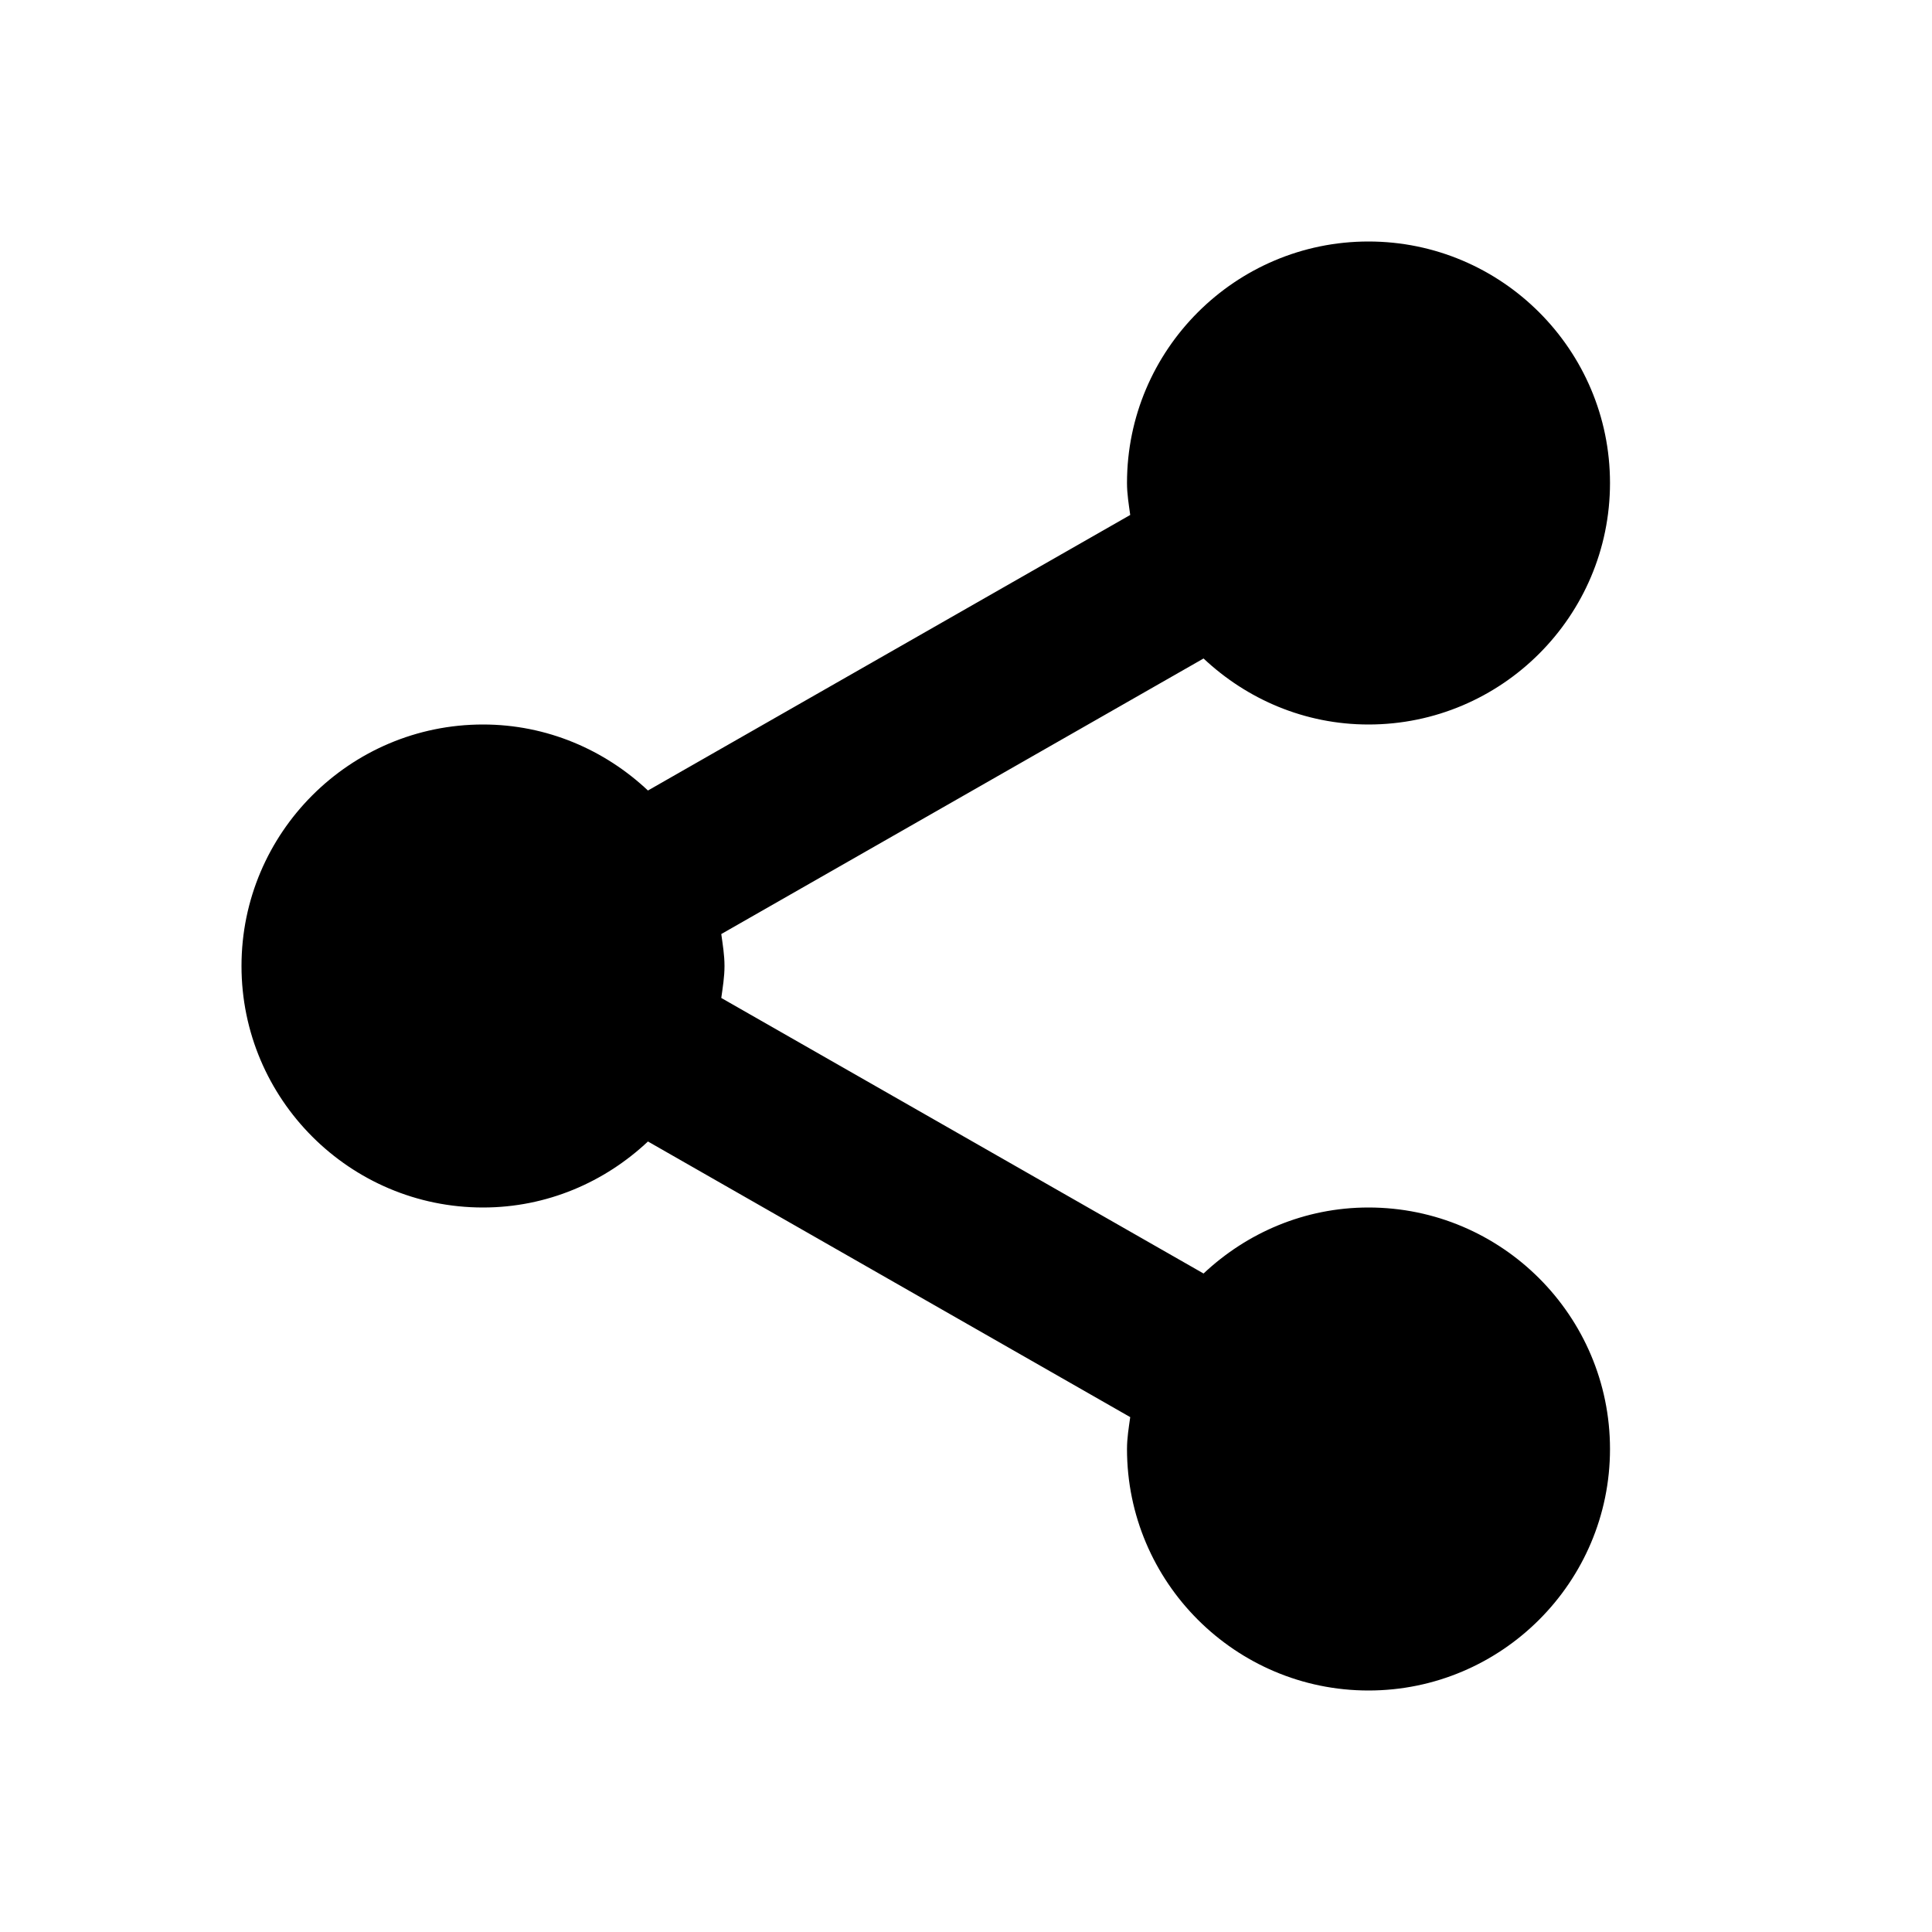
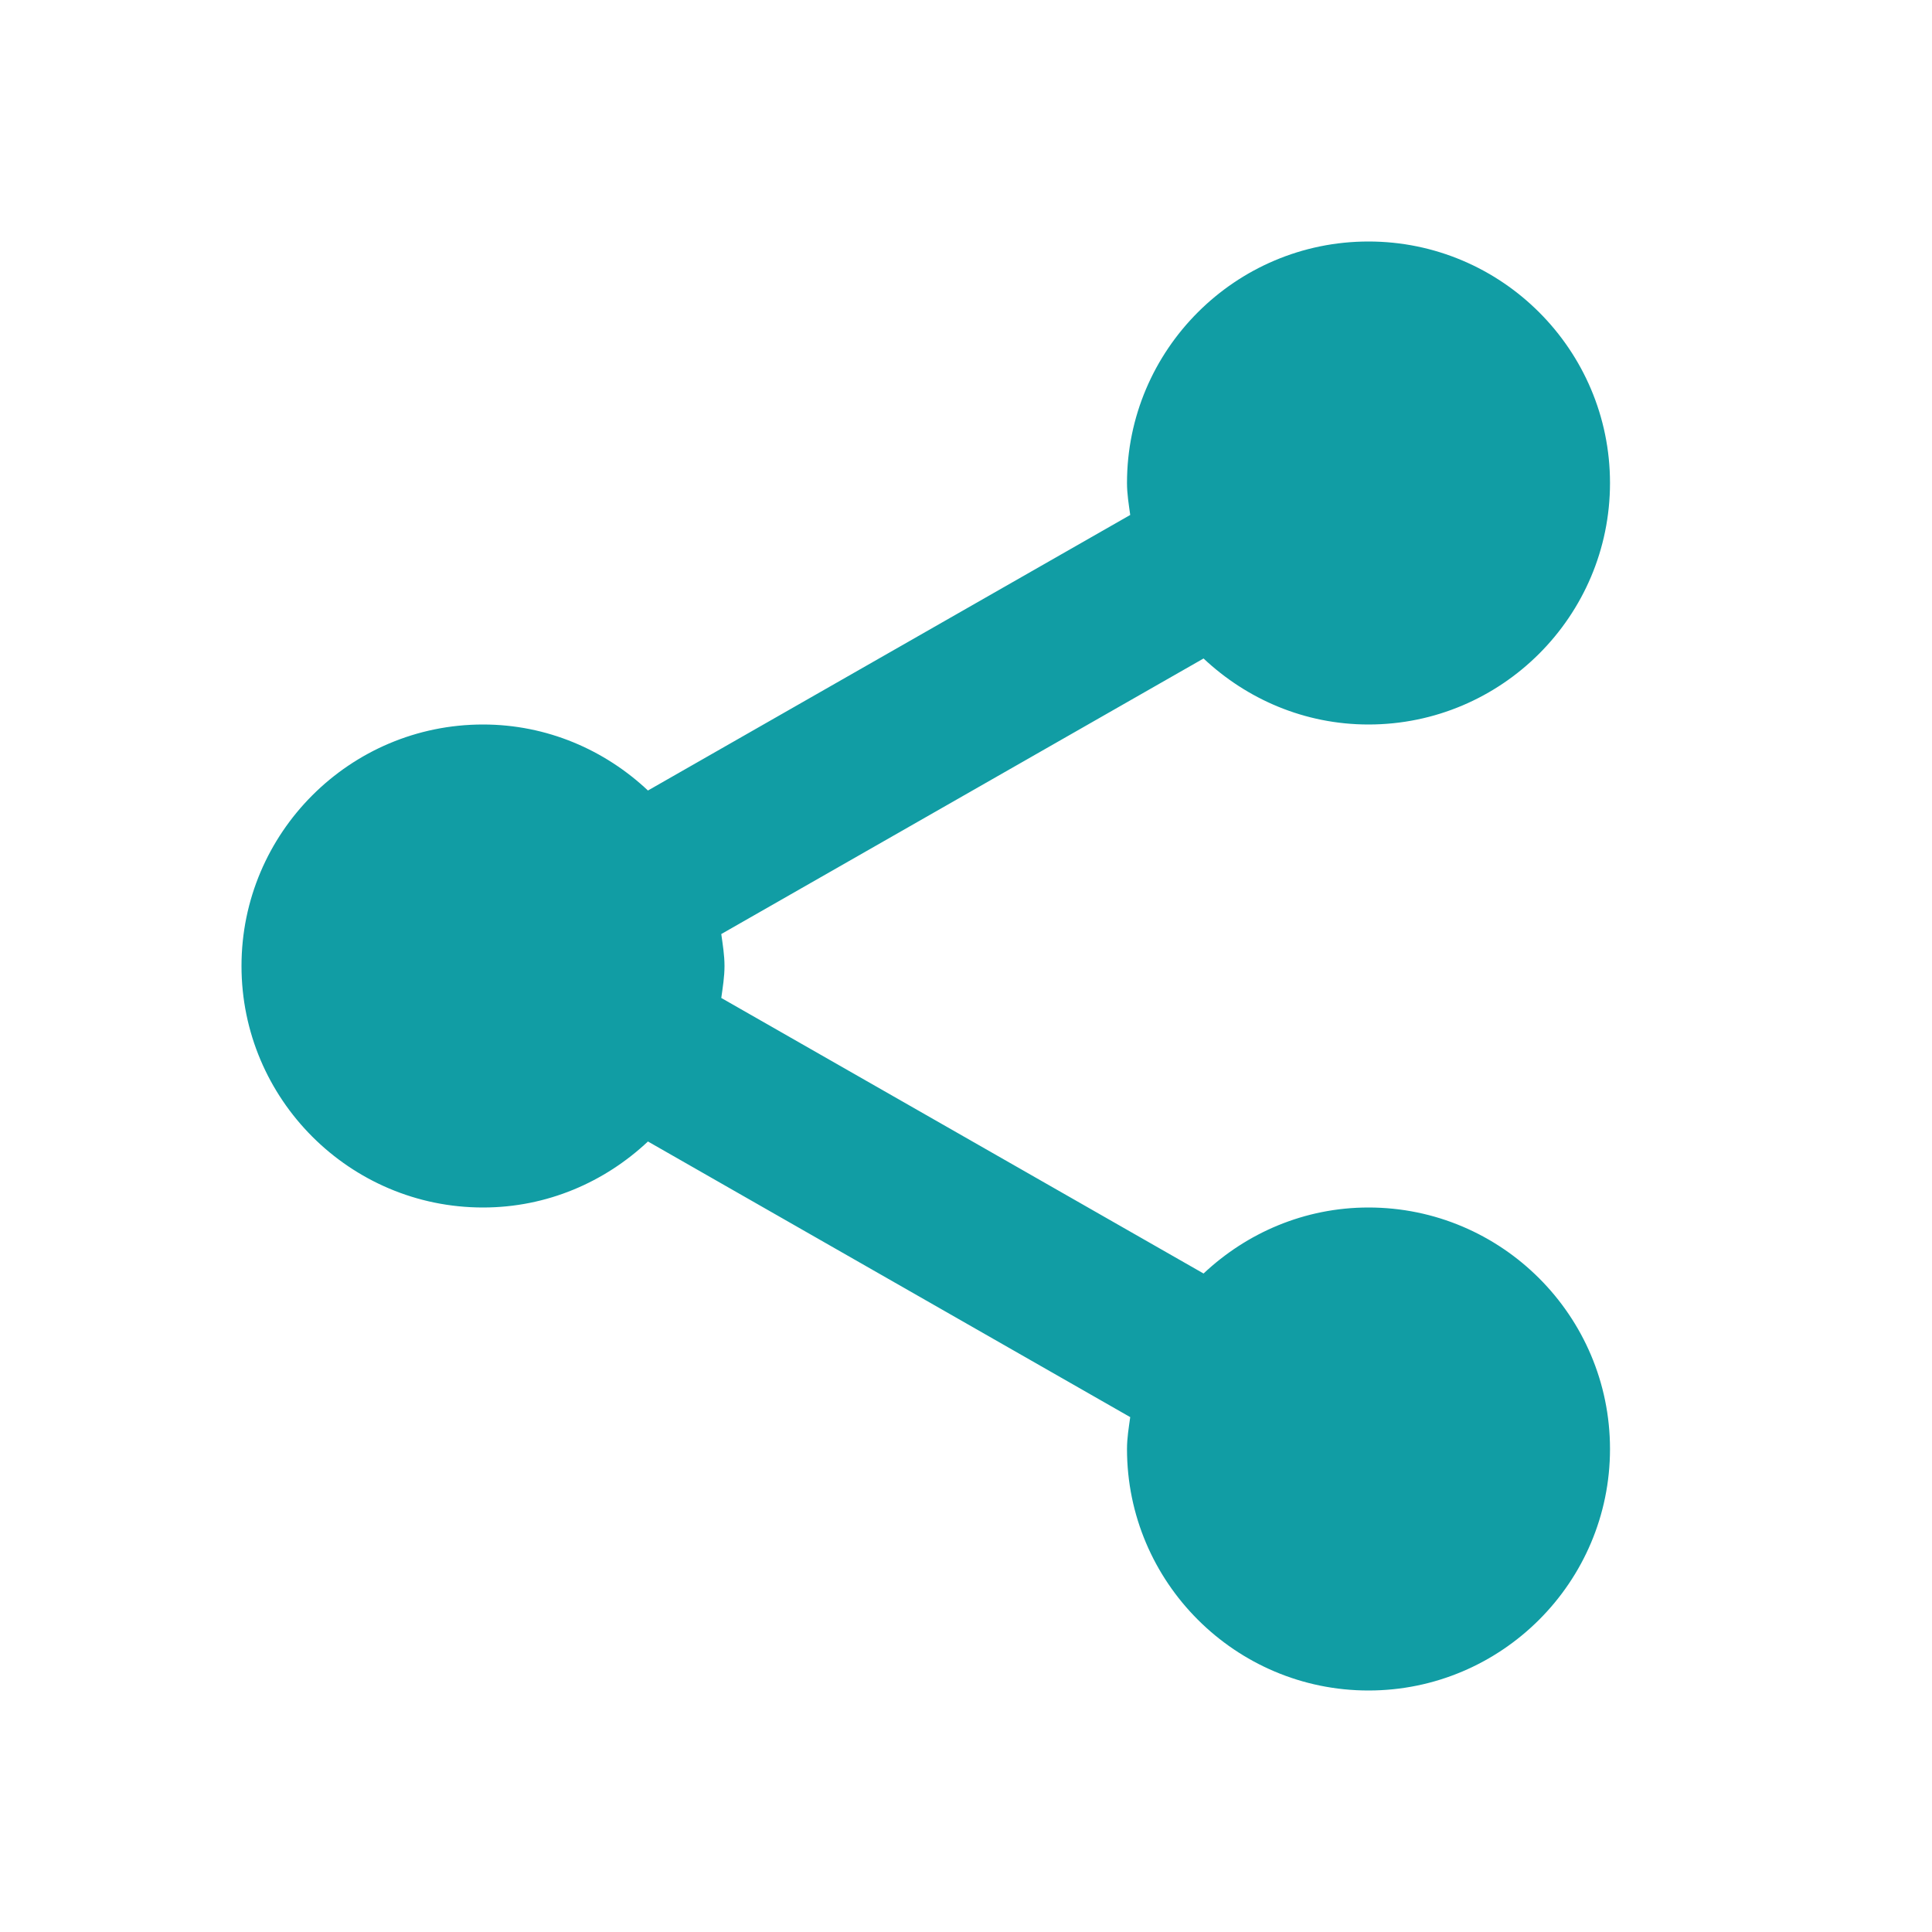
- <svg xmlns="http://www.w3.org/2000/svg" width="24" height="24" viewBox="0 0 24 24">
+ <svg xmlns="http://www.w3.org/2000/svg" fill="#119DA4" width="24" height="24" viewBox="0 0 24 24">
  <path d="M3,12c0,1.654,1.346,3,3,3c0.794,0,1.512-0.315,2.049-0.82l5.991,3.424C14.022,17.734,14,17.864,14,18c0,1.654,1.346,3,3,3 s3-1.346,3-3s-1.346-3-3-3c-0.794,0-1.512,0.315-2.049,0.82L8.96,12.397C8.978,12.266,9,12.136,9,12s-0.022-0.266-0.04-0.397 l5.991-3.423C15.488,8.685,16.206,9,17,9c1.654,0,3-1.346,3-3s-1.346-3-3-3s-3,1.346-3,3c0,0.136,0.022,0.266,0.04,0.397 L8.049,9.82C7.512,9.315,6.794,9,6,9C4.346,9,3,10.346,3,12z" />
</svg>
